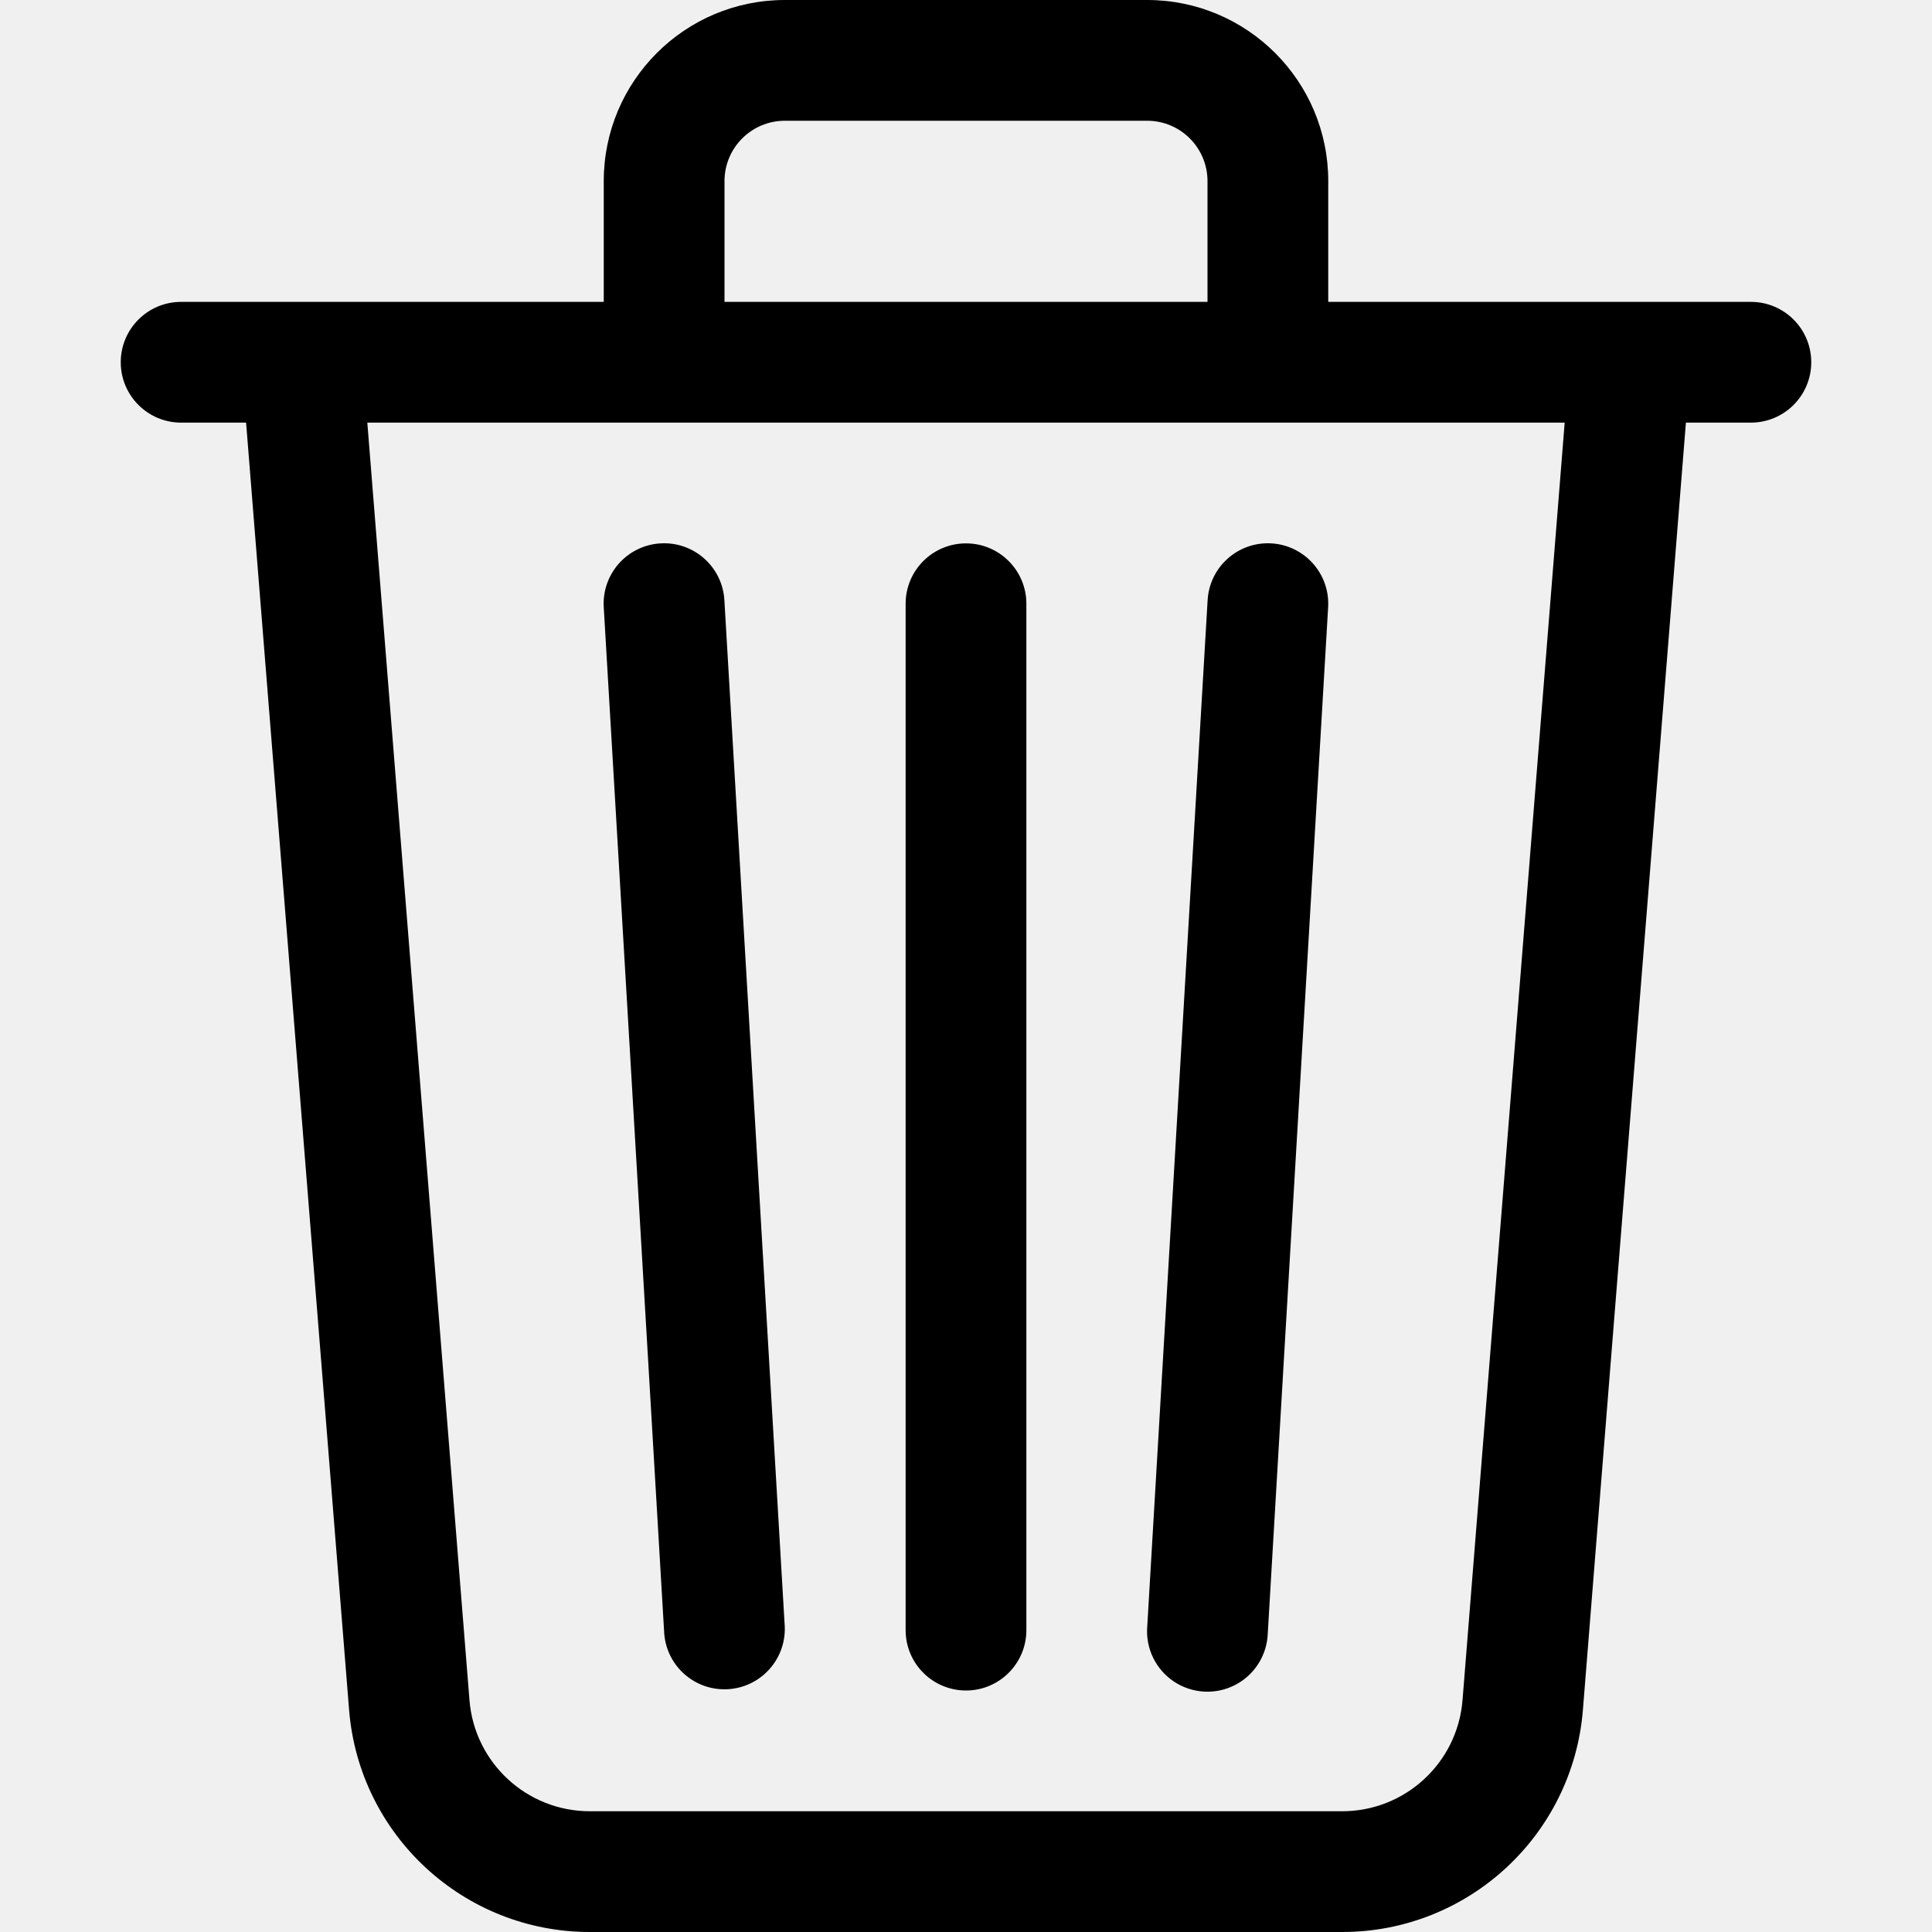
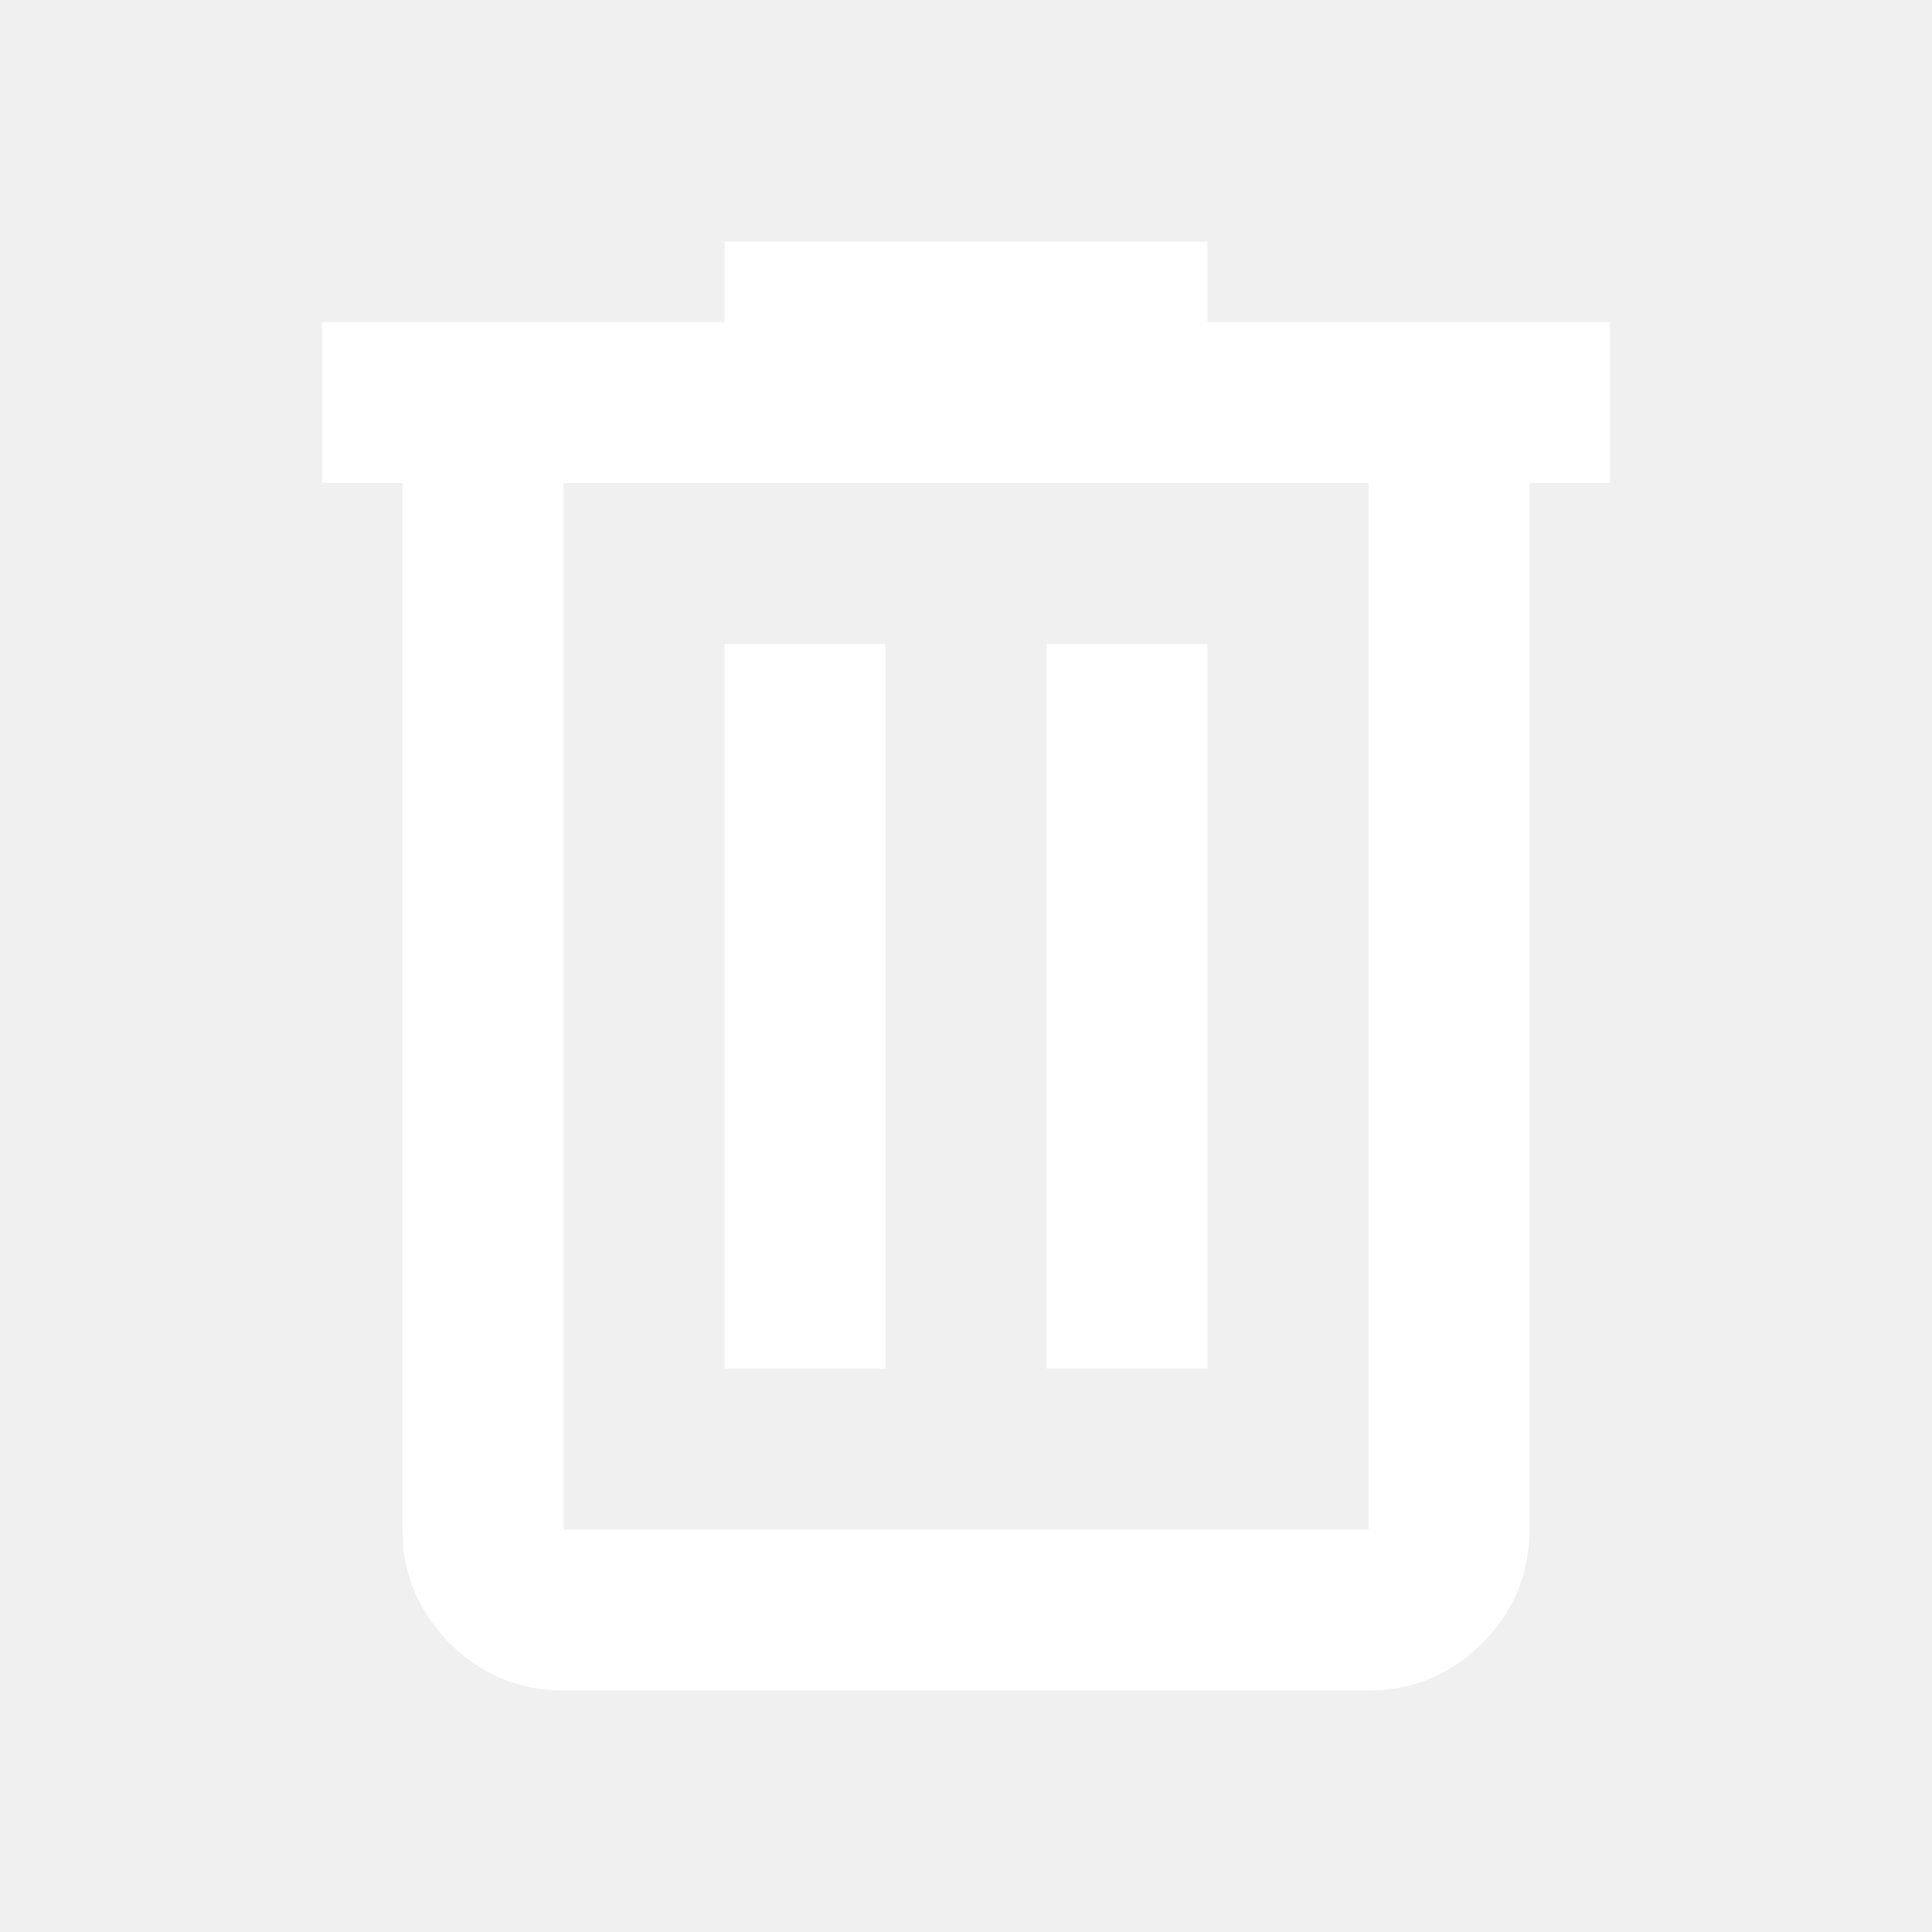
- <svg xmlns="http://www.w3.org/2000/svg" width="16" height="16" fill="currentColor" class="bi bi-trash3" viewBox="0 0 16 16">
-   <path d="M6.5 1h3a.5.5 0 0 1 .5.5v1H6v-1a.5.5 0 0 1 .5-.5ZM11 2.5v-1A1.5 1.5 0 0 0 9.5 0h-3A1.5 1.5 0 0 0 5 1.5v1H2.506a.58.58 0 0 0-.01 0H1.5a.5.5 0 0 0 0 1h.538l.853 10.66A2 2 0 0 0 4.885 16h6.23a2 2 0 0 0 1.994-1.84l.853-10.66h.538a.5.5 0 0 0 0-1h-.995a.59.59 0 0 0-.01 0H11Zm1.958 1-.846 10.58a1 1 0 0 1-.997.92h-6.23a1 1 0 0 1-.997-.92L3.042 3.5h9.916Zm-7.487 1a.5.5 0 0 1 .528.47l.5 8.5a.5.5 0 0 1-.998.06L5 5.03a.5.5 0 0 1 .47-.53Zm5.058 0a.5.5 0 0 1 .47.53l-.5 8.5a.5.5 0 1 1-.998-.06l.5-8.5a.5.5 0 0 1 .528-.47ZM8 4.5a.5.5 0 0 1 .5.5v8.5a.5.5 0 0 1-1 0V5a.5.5 0 0 1 .5-.5Z" />
+ <svg xmlns="http://www.w3.org/2000/svg" width="24" height="24" viewBox="0 0 24 24" fill="none">
+   <mask id="mask0_4_25" style="mask-type:alpha" maskUnits="userSpaceOnUse" x="0" y="0" width="24" height="24">
+     <rect width="24" height="24" fill="#D9D9D9" />
+   </mask>
+   <g mask="url(#mask0_4_25)">
+     <path d="M7 21C6.45 21 5.979 20.804 5.588 20.413C5.196 20.021 5 19.55 5 19V6H4V4H9V3H15V4H20V6H19V19C19 19.55 18.804 20.021 18.413 20.413C18.021 20.804 17.55 21 17 21H7ZM17 6H7V19H17V6ZM9 17H11V8H9V17ZM13 17H15V8H13V17Z" fill="white" />
+   </g>
</svg>
